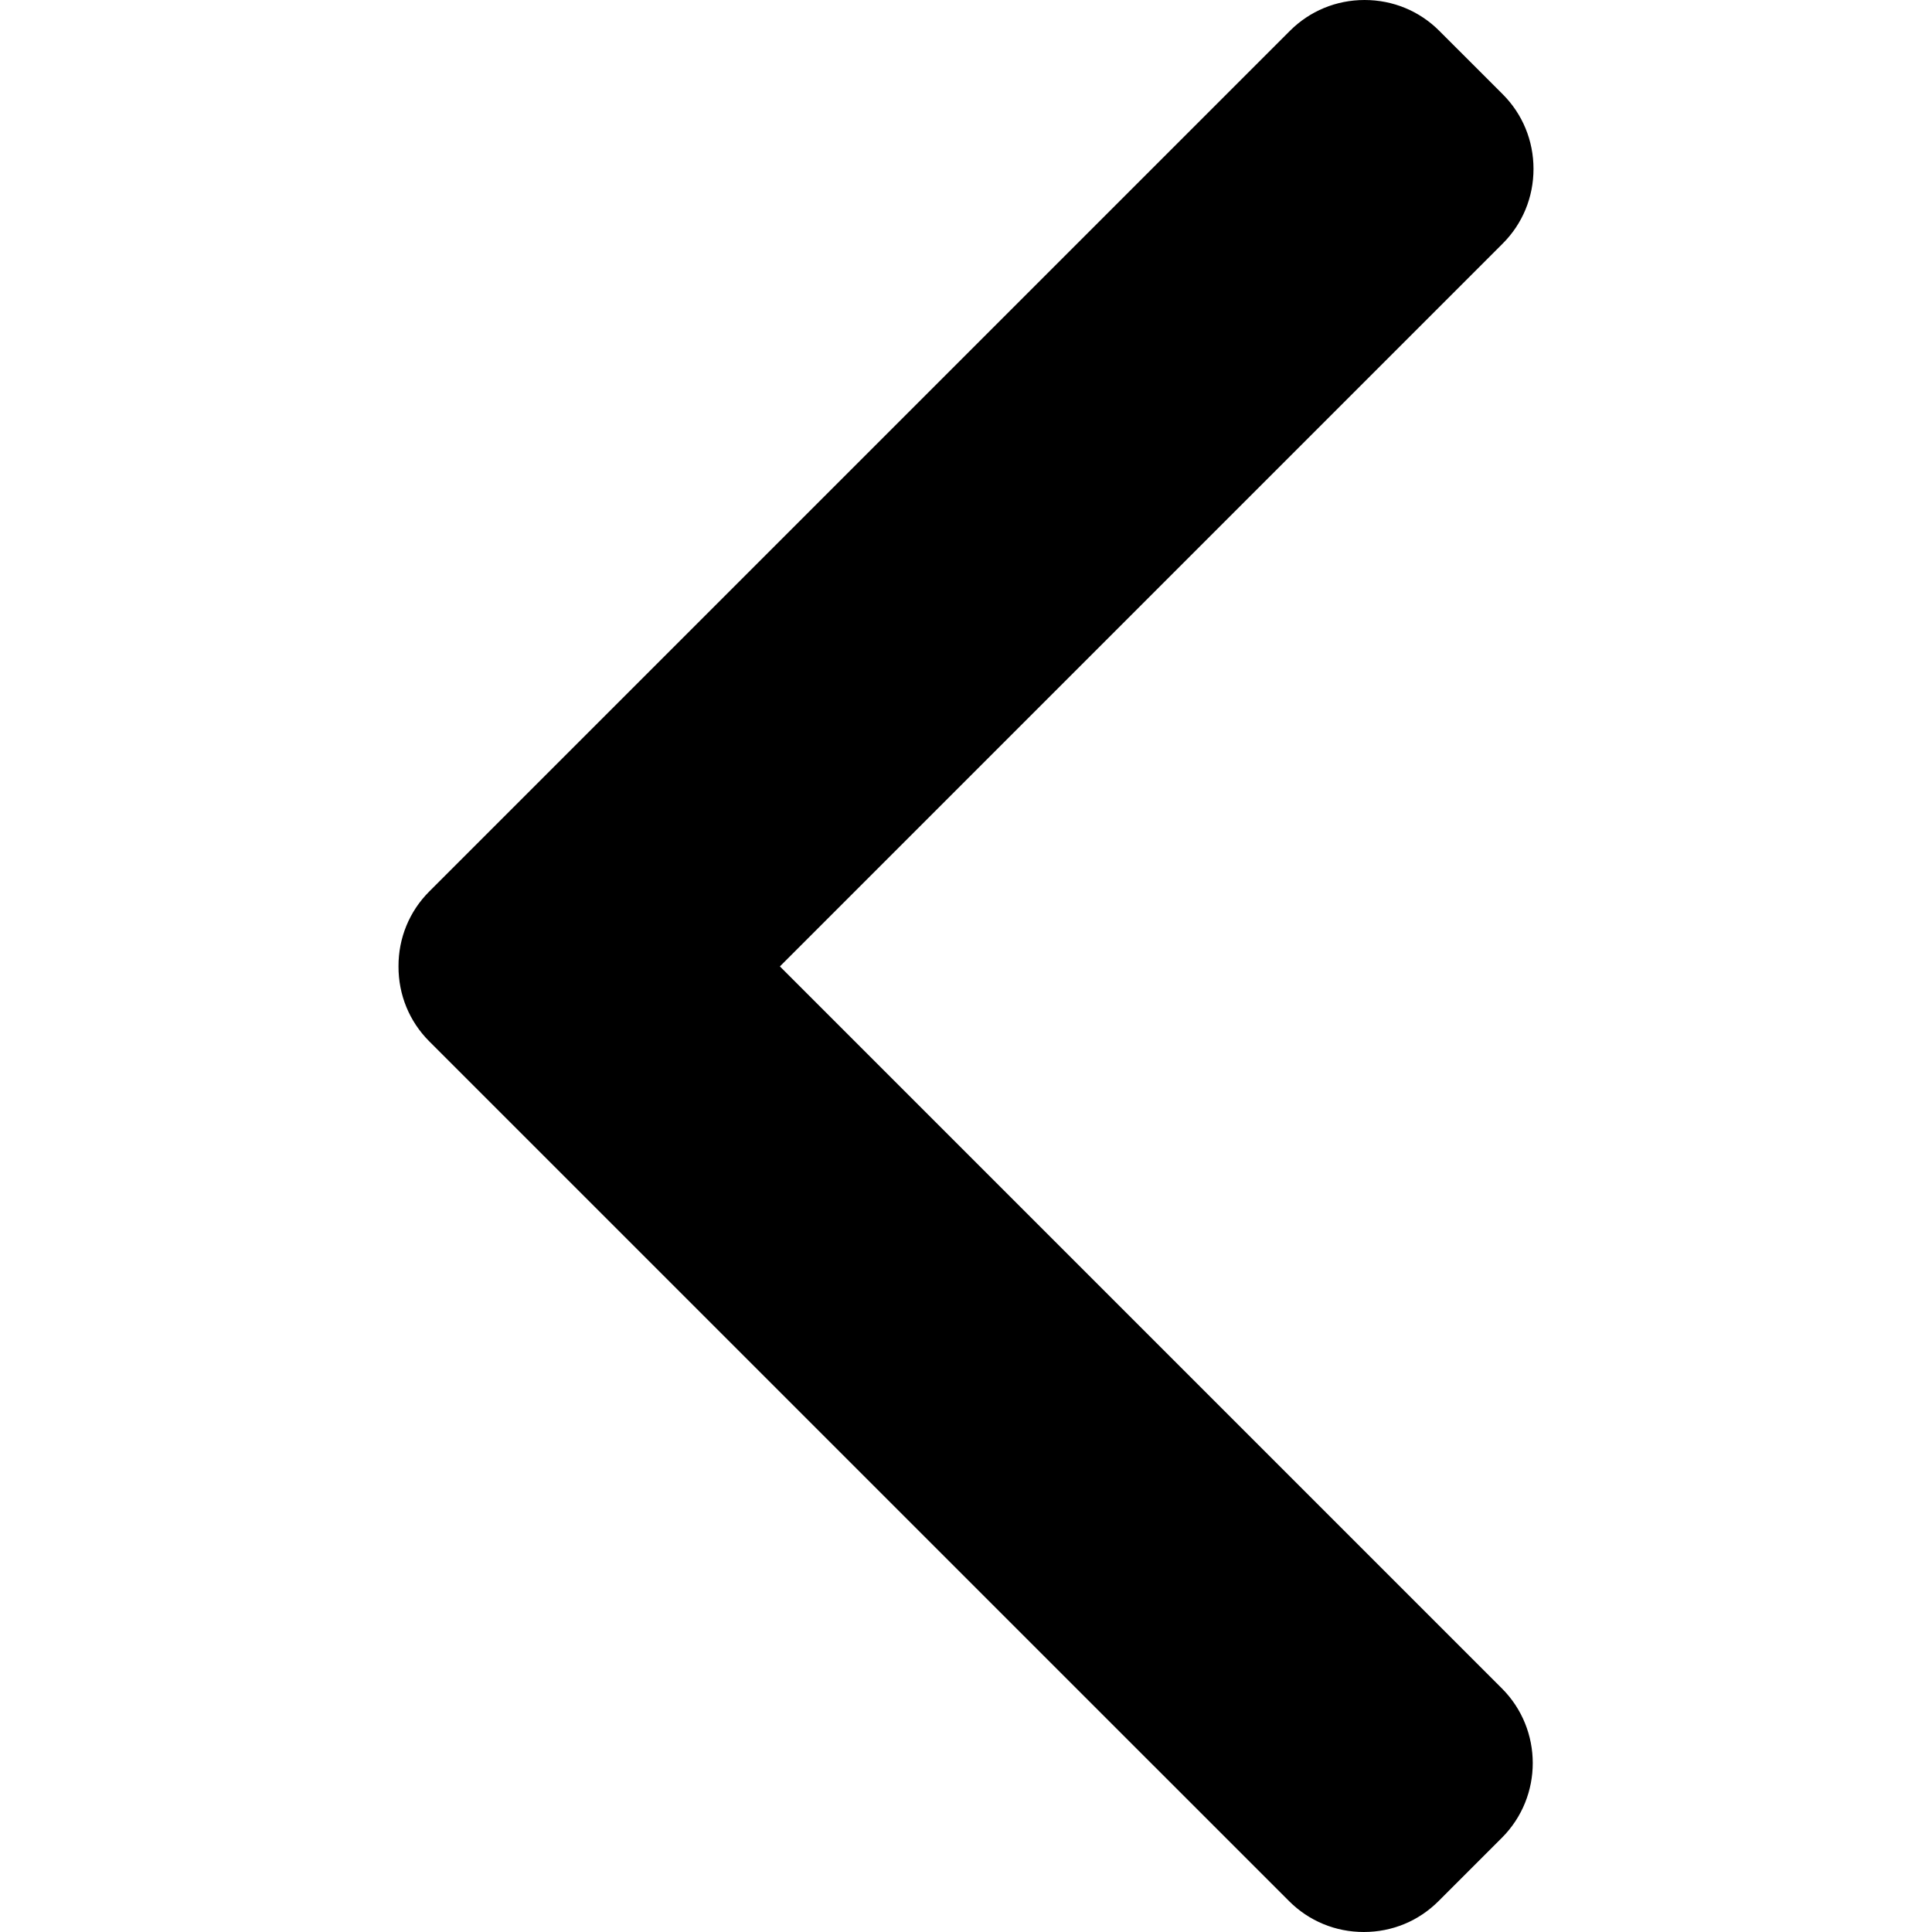
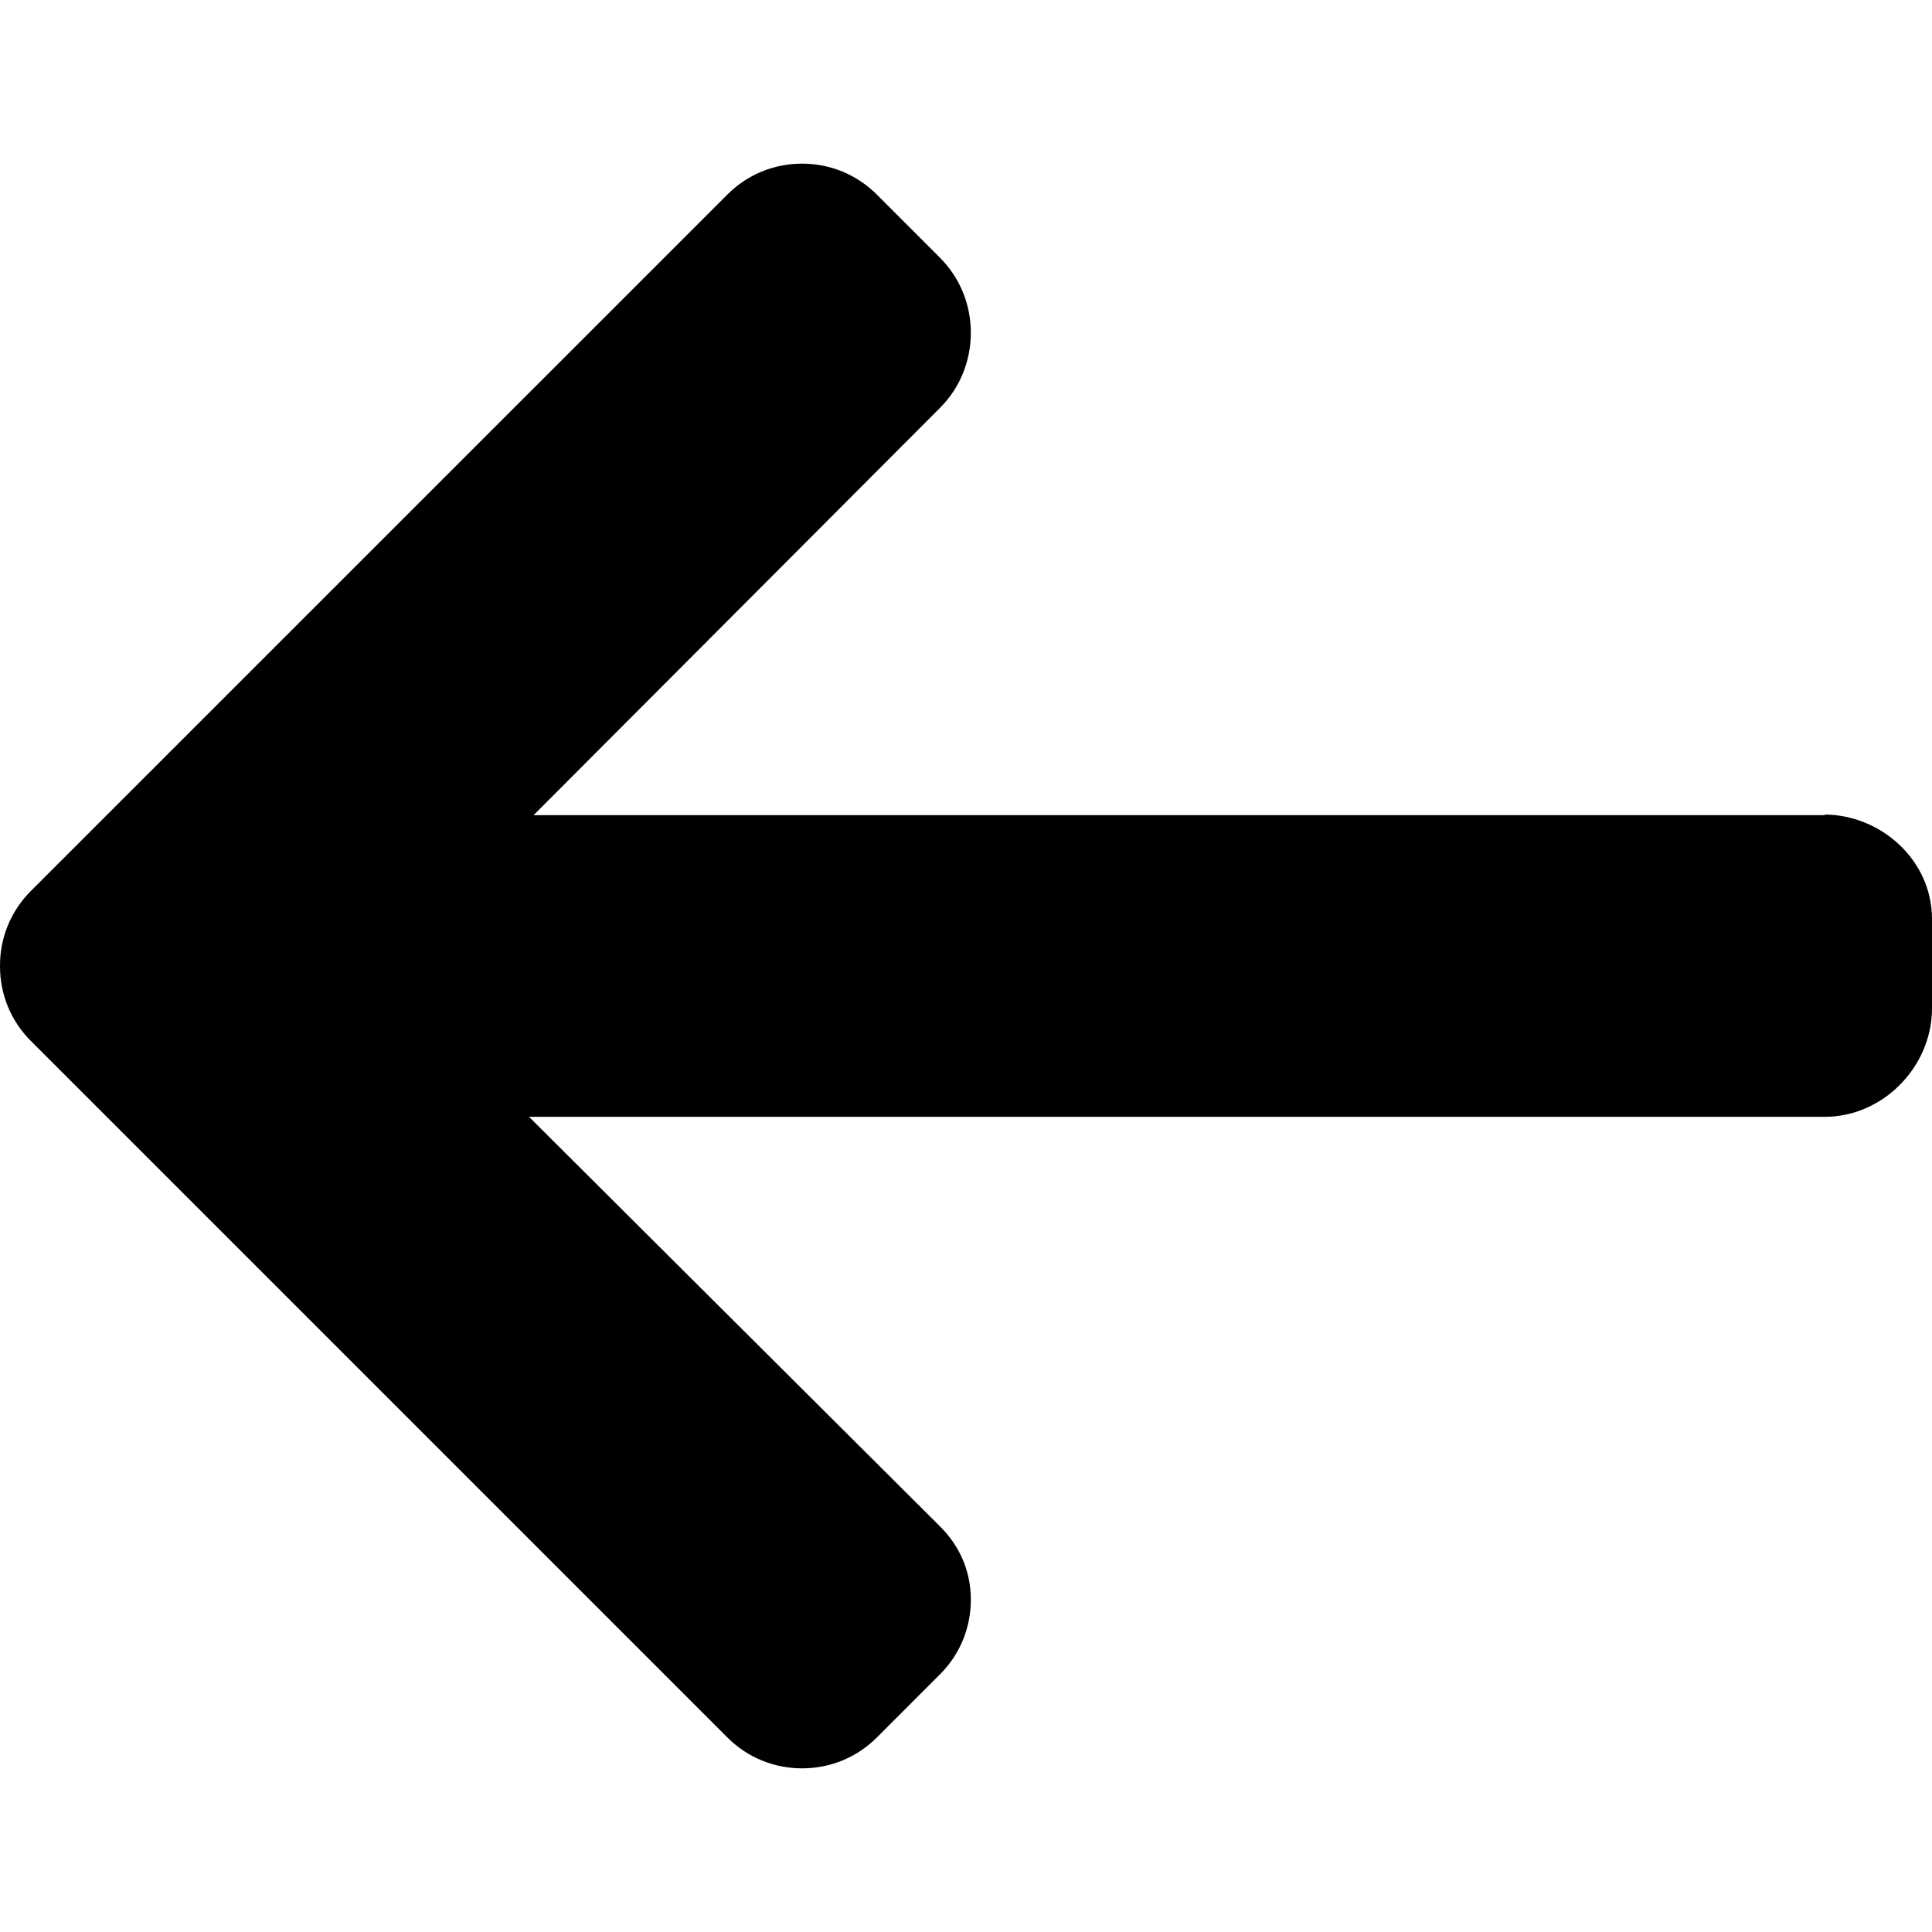
<svg xmlns="http://www.w3.org/2000/svg" version="1.1" id="Layer_1" x="0px" y="0px" viewBox="0 0 492 492" style="enable-background:new 0 0 492 492;" xml:space="preserve">
  <g>
    <g>
-       <path d="M198.608,246.104L382.664,62.04c5.068-5.056,7.856-11.816,7.856-19.024c0-7.212-2.788-13.968-7.856-19.032l-16.128-16.12    C361.476,2.792,354.712,0,347.504,0s-13.964,2.792-19.028,7.864L109.328,227.008c-5.084,5.08-7.868,11.868-7.848,19.084    c-0.02,7.248,2.76,14.028,7.848,19.112l218.944,218.932c5.064,5.072,11.82,7.864,19.032,7.864c7.208,0,13.964-2.792,19.032-7.864    l16.124-16.12c10.492-10.492,10.492-27.572,0-38.06L198.608,246.104z" />
+       <path d="M464.344,207.418l0.768,0.168H135.888l103.496-103.724c5.068-5.064,7.848-11.924,7.848-19.124    c0-7.2-2.78-14.012-7.848-19.088L223.28,49.538c-5.064-5.064-11.812-7.864-19.008-7.864c-7.2,0-13.952,2.78-19.016,7.844    L7.844,226.914C2.76,231.998-0.02,238.77,0,245.974c-0.02,7.244,2.76,14.02,7.844,19.096l177.412,177.412    c5.064,5.06,11.812,7.844,19.016,7.844c7.196,0,13.944-2.788,19.008-7.844l16.104-16.112c5.068-5.056,7.848-11.808,7.848-19.008    c0-7.196-2.78-13.592-7.848-18.652L134.72,284.406h329.992c14.828,0,27.288-12.78,27.288-27.6v-22.788    C492,219.198,479.172,207.418,464.344,207.418z" />
    </g>
  </g>
  <g>
</g>
  <g>
</g>
  <g>
</g>
  <g>
</g>
  <g>
</g>
  <g>
</g>
  <g>
</g>
  <g>
</g>
  <g>
</g>
  <g>
</g>
  <g>
</g>
  <g>
</g>
  <g>
</g>
  <g>
</g>
  <g>
</g>
</svg>
